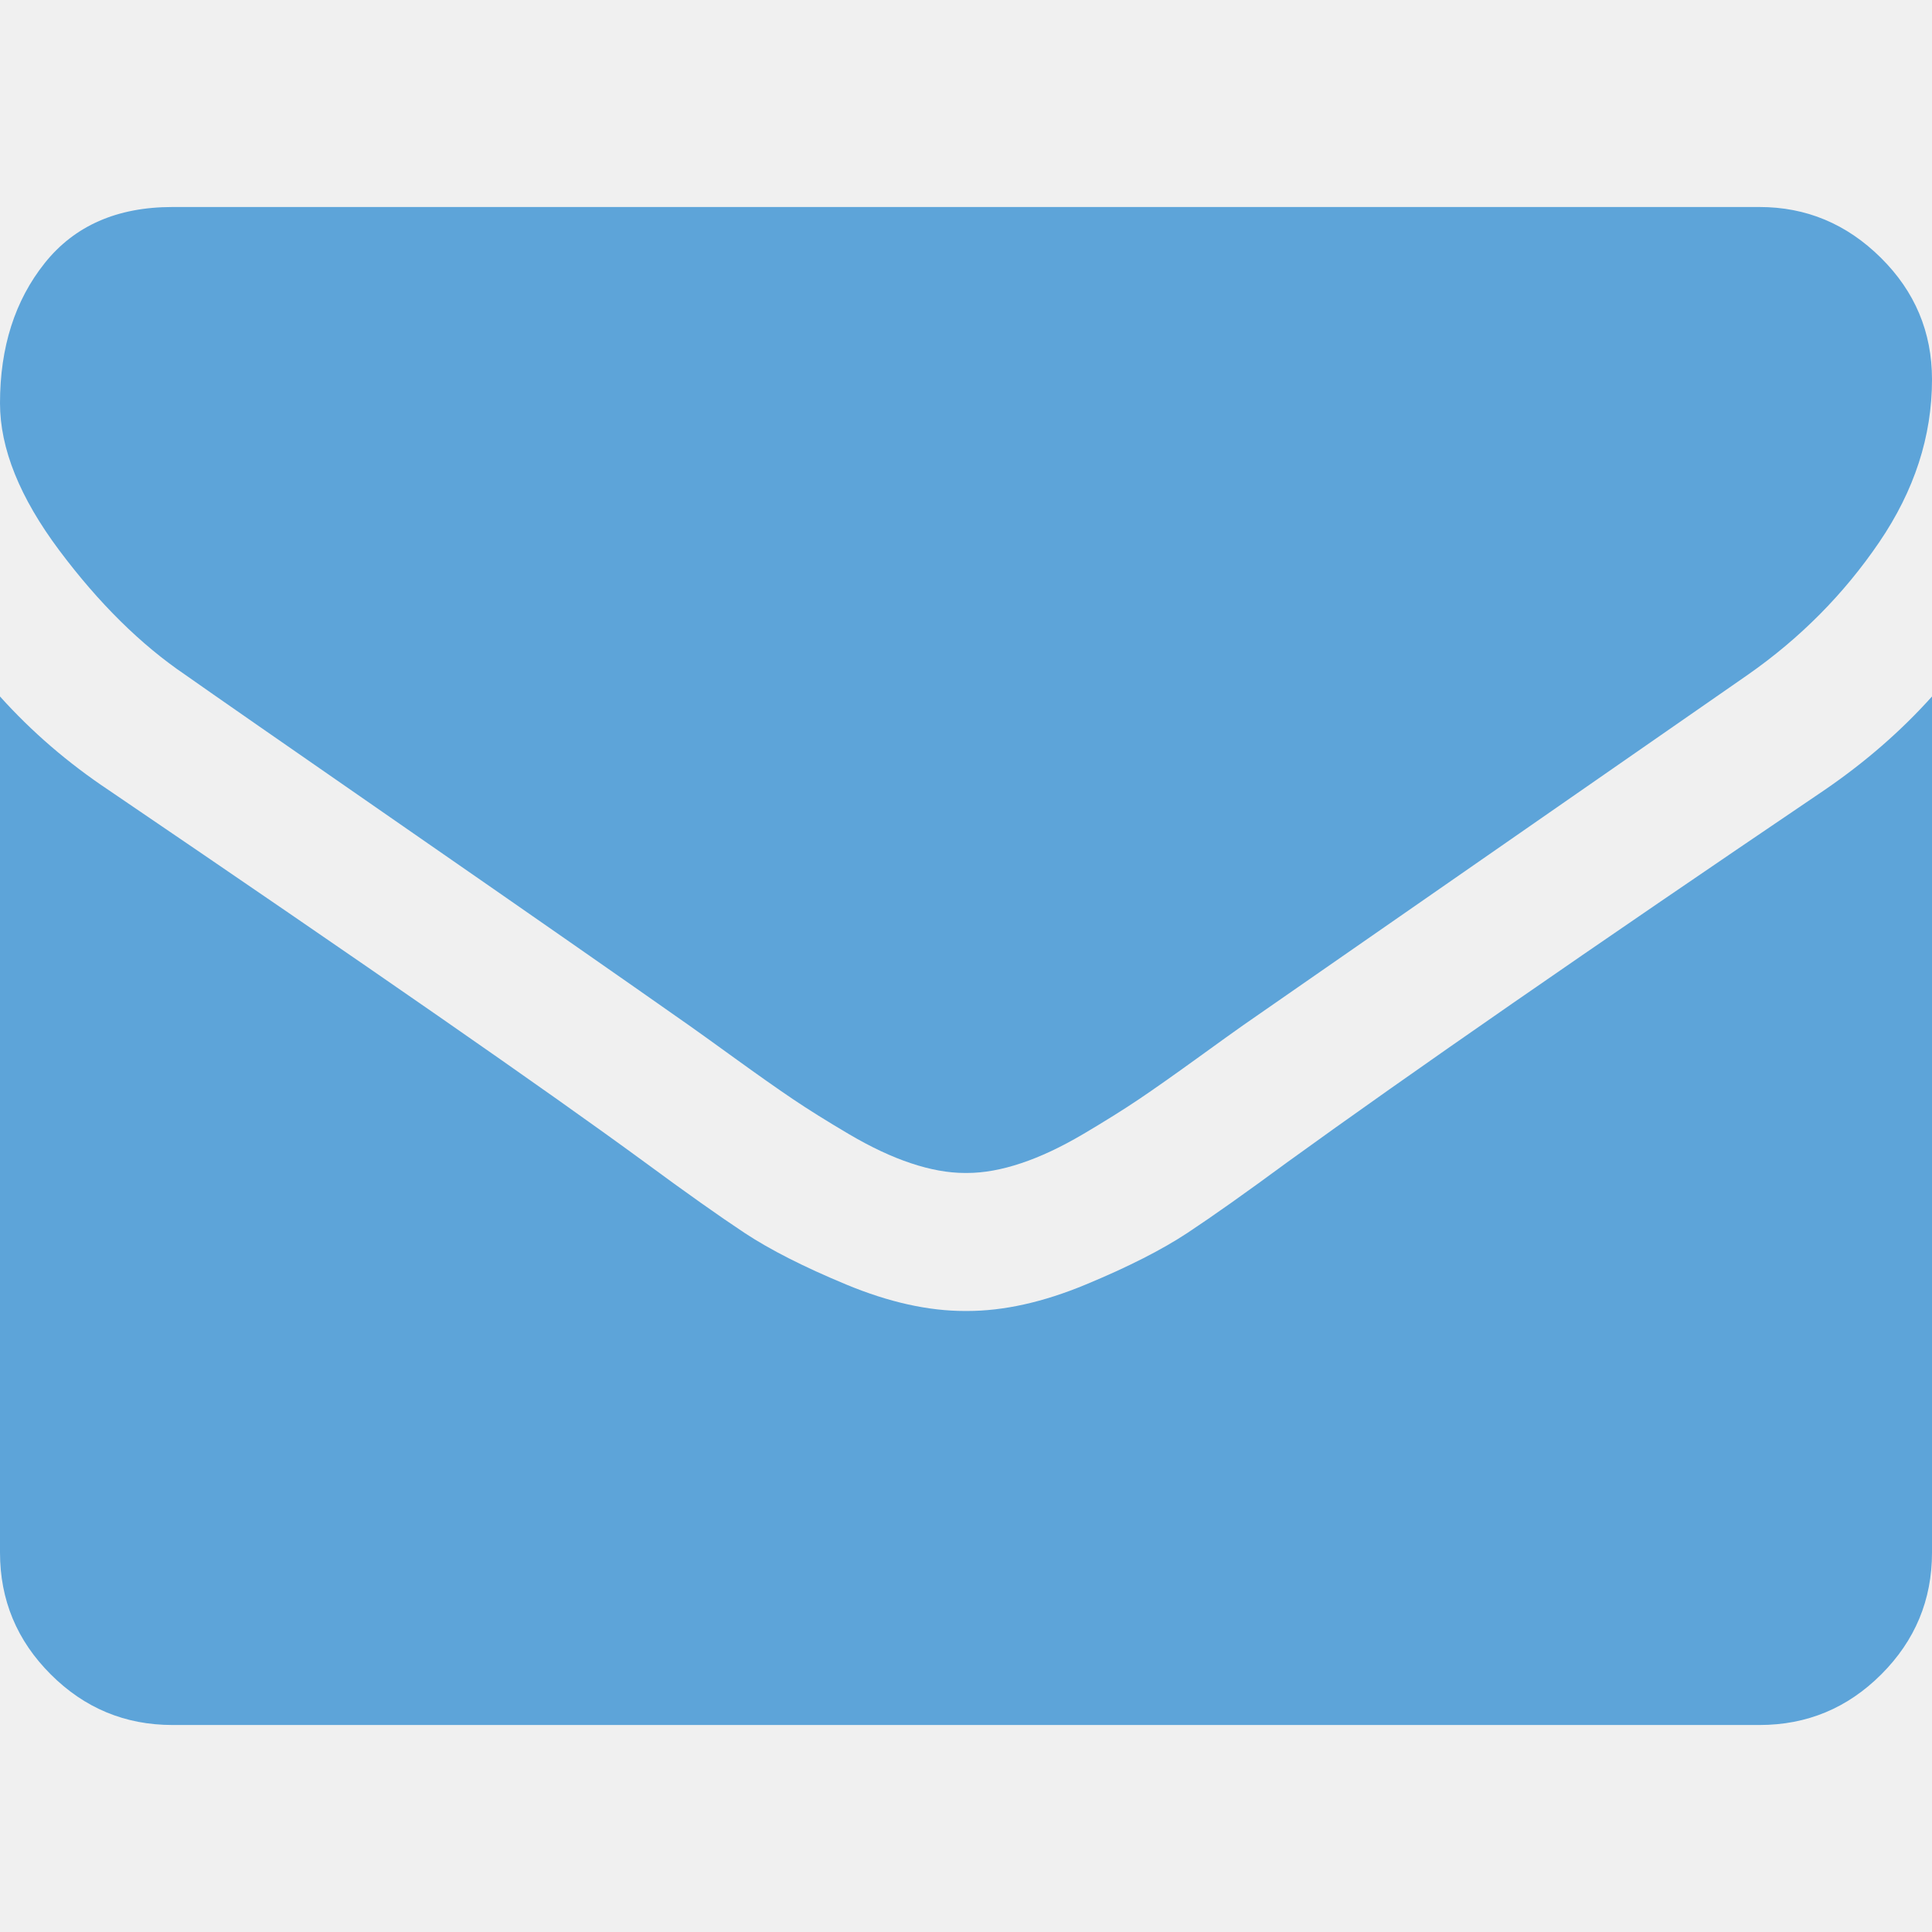
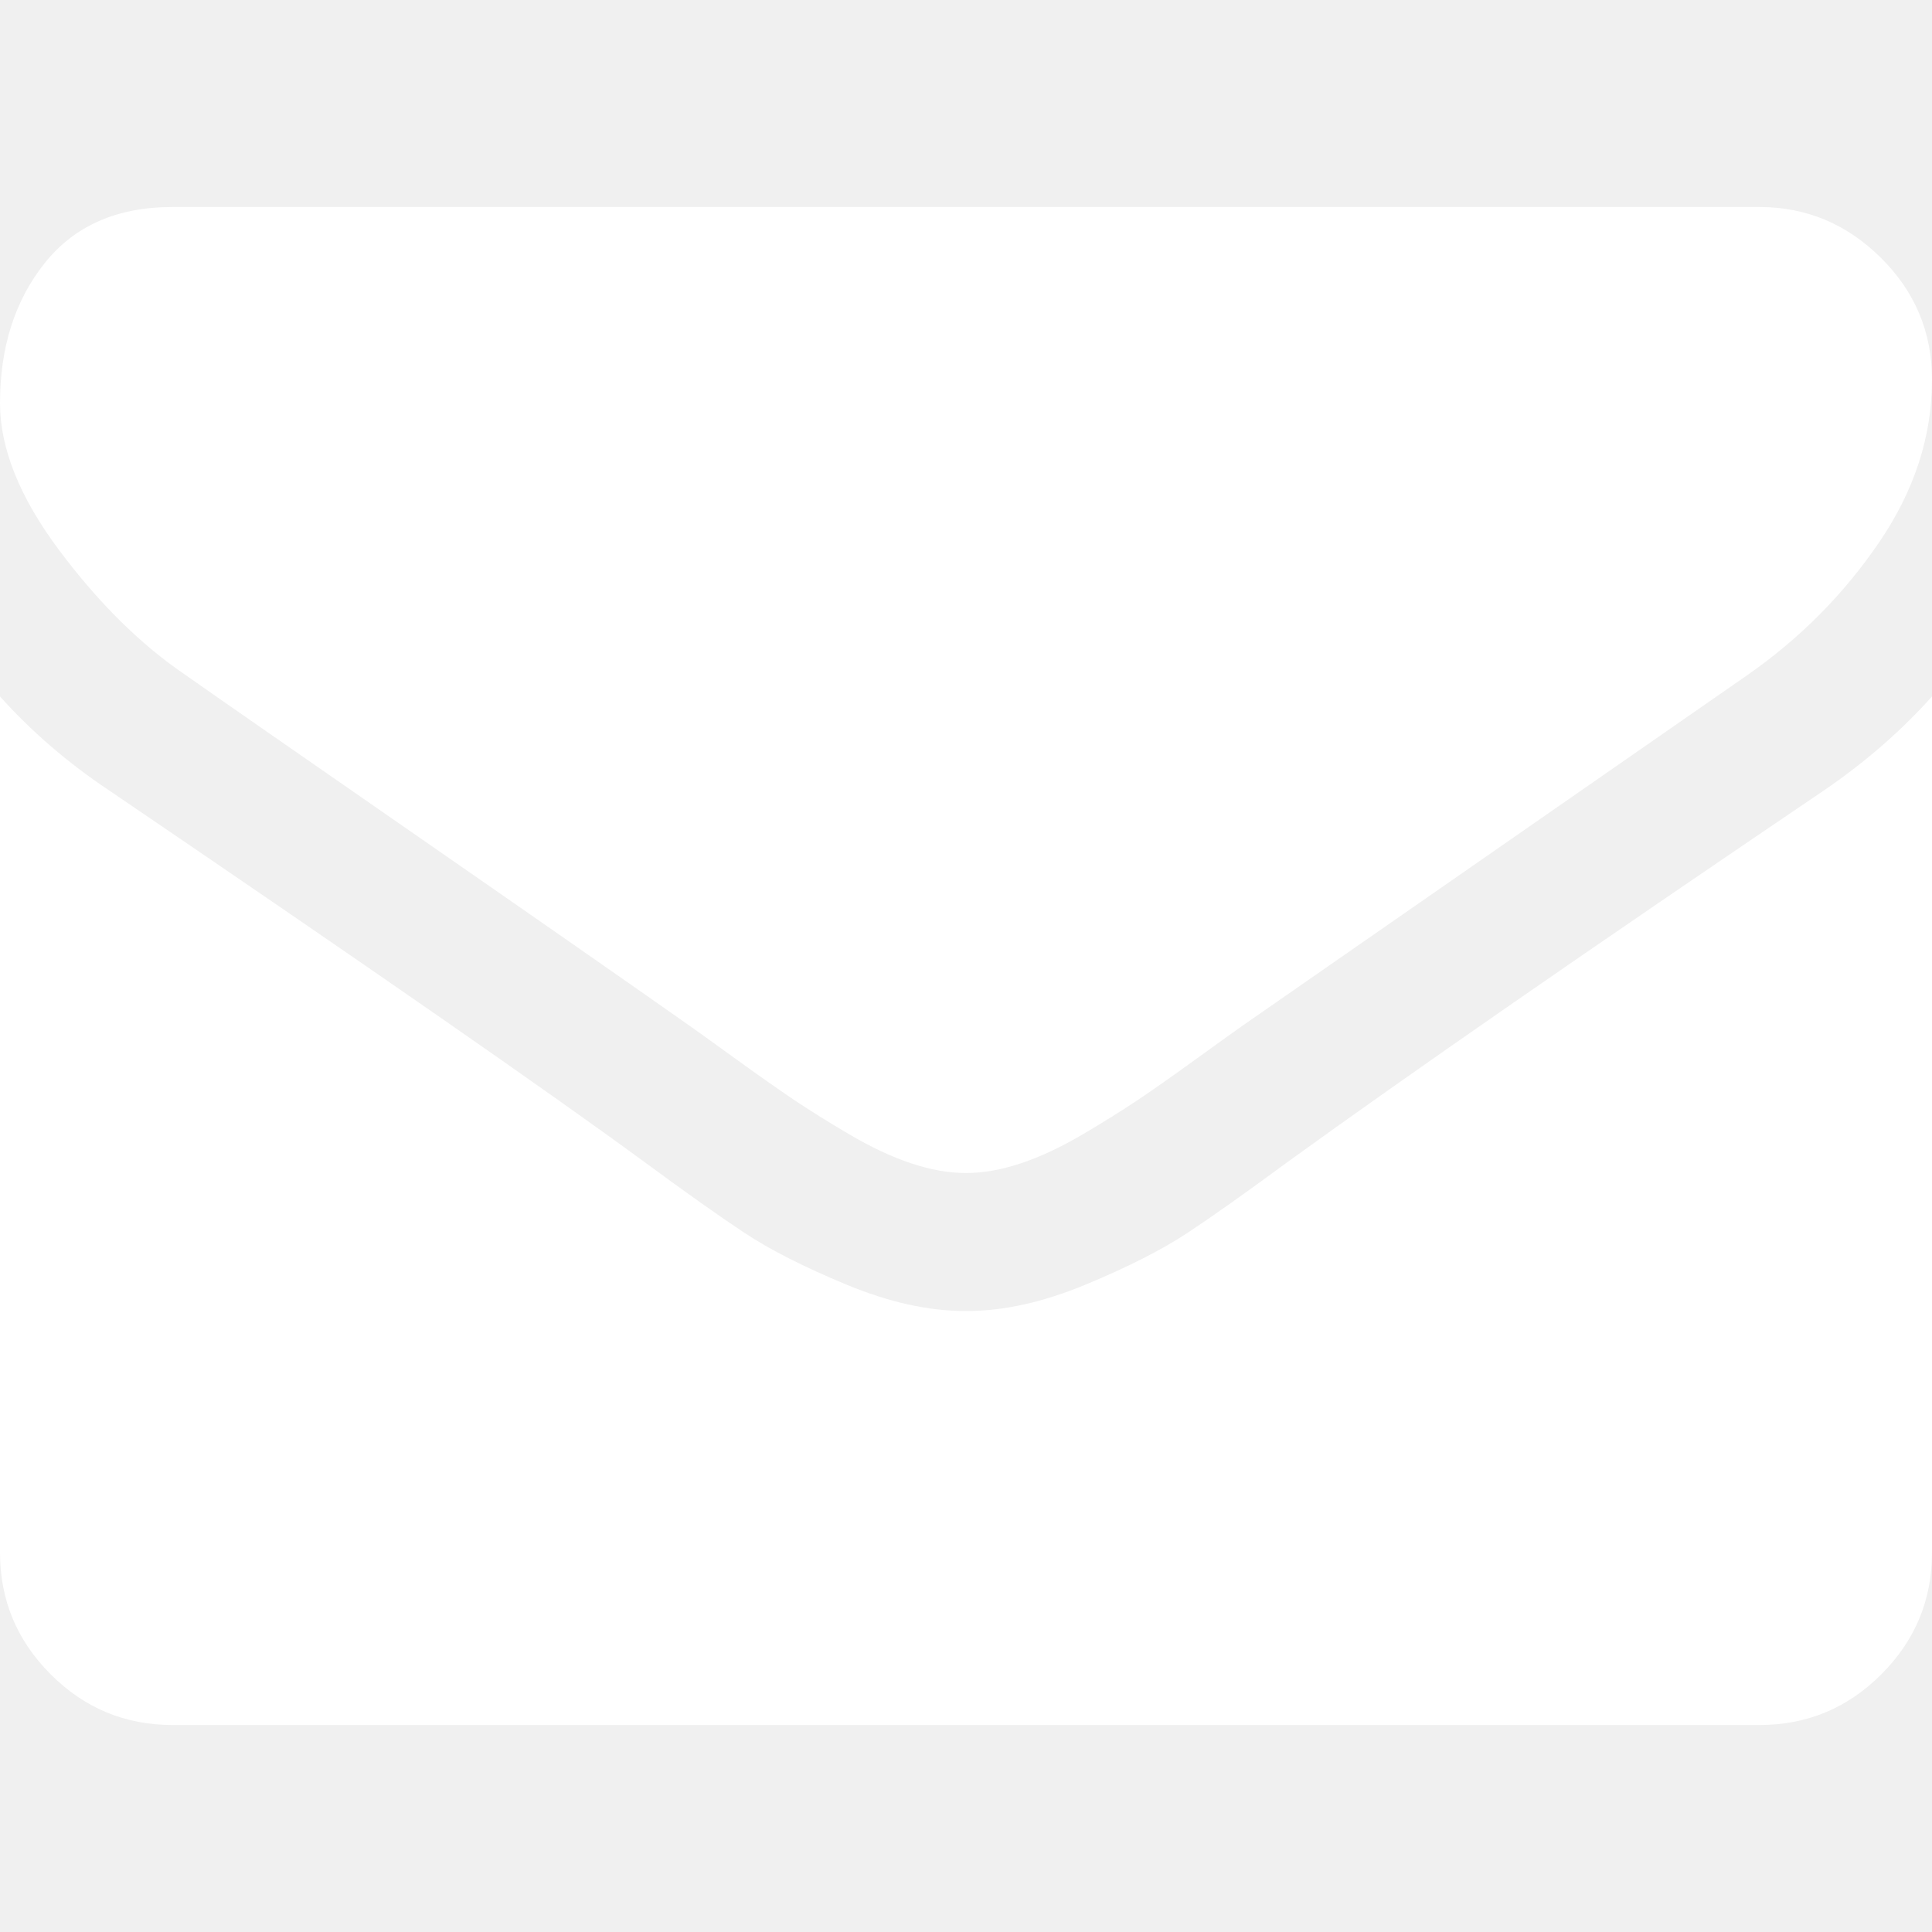
<svg xmlns="http://www.w3.org/2000/svg" version="1.1" id="Capa_1" x="0px" y="0px" width="512px" height="512px" viewBox="0 0 511.626 511.626" style="enable-background:new 0 0 511.626 511.626;" xml:space="preserve">
  <g>
    <g>
-       <path d="M49.106,178.729c6.472,4.567,25.981,18.131,58.528,40.685c32.548,22.554,57.482,39.92,74.803,52.099    c1.903,1.335,5.946,4.237,12.131,8.71c6.186,4.476,11.326,8.093,15.416,10.852c4.093,2.758,9.041,5.852,14.849,9.277    c5.806,3.422,11.279,5.996,16.418,7.7c5.14,1.718,9.898,2.569,14.275,2.569h0.287h0.288c4.377,0,9.137-0.852,14.277-2.569    c5.137-1.704,10.615-4.281,16.416-7.7c5.804-3.429,10.752-6.52,14.845-9.277c4.093-2.759,9.229-6.376,15.417-10.852    c6.184-4.477,10.232-7.375,12.135-8.71c17.508-12.179,62.051-43.11,133.615-92.79c13.894-9.703,25.502-21.411,34.827-35.116    c9.332-13.699,13.993-28.07,13.993-43.105c0-12.564-4.523-23.319-13.565-32.264c-9.041-8.947-19.749-13.418-32.117-13.418H45.679    c-14.655,0-25.933,4.948-33.832,14.844C3.949,79.562,0,91.934,0,106.779c0,11.991,5.236,24.985,15.703,38.974    C26.169,159.743,37.307,170.736,49.106,178.729z" fill="#5da4d9" />
-       <path d="M483.072,209.275c-62.424,42.251-109.824,75.087-142.177,98.501c-10.849,7.991-19.65,14.229-26.409,18.699    c-6.759,4.473-15.748,9.041-26.98,13.702c-11.228,4.668-21.692,6.995-31.401,6.995h-0.291h-0.287    c-9.707,0-20.177-2.327-31.405-6.995c-11.228-4.661-20.223-9.229-26.98-13.702c-6.755-4.47-15.559-10.708-26.407-18.699    c-25.697-18.842-72.995-51.68-141.896-98.501C17.987,202.047,8.375,193.762,0,184.437v226.685c0,12.57,4.471,23.319,13.418,32.265    c8.945,8.949,19.701,13.422,32.264,13.422h420.266c12.56,0,23.315-4.473,32.261-13.422c8.949-8.949,13.418-19.694,13.418-32.265    V184.437C503.441,193.569,493.927,201.854,483.072,209.275z" fill="#5da4d9" />
+       <path d="M49.106,178.729c6.472,4.567,25.981,18.131,58.528,40.685c32.548,22.554,57.482,39.92,74.803,52.099    c1.903,1.335,5.946,4.237,12.131,8.71c6.186,4.476,11.326,8.093,15.416,10.852c4.093,2.758,9.041,5.852,14.849,9.277    c5.806,3.422,11.279,5.996,16.418,7.7c5.14,1.718,9.898,2.569,14.275,2.569h0.287h0.288c4.377,0,9.137-0.852,14.277-2.569    c5.137-1.704,10.615-4.281,16.416-7.7c5.804-3.429,10.752-6.52,14.845-9.277c4.093-2.759,9.229-6.376,15.417-10.852    c6.184-4.477,10.232-7.375,12.135-8.71c17.508-12.179,62.051-43.11,133.615-92.79c13.894-9.703,25.502-21.411,34.827-35.116    c9.332-13.699,13.993-28.07,13.993-43.105c0-12.564-4.523-23.319-13.565-32.264c-9.041-8.947-19.749-13.418-32.117-13.418H45.679    c-14.655,0-25.933,4.948-33.832,14.844C3.949,79.562,0,91.934,0,106.779c0,11.991,5.236,24.985,15.703,38.974    C26.169,159.743,37.307,170.736,49.106,178.729z" fill="#FFFFFF" />
+       <path d="M483.072,209.275c-62.424,42.251-109.824,75.087-142.177,98.501c-10.849,7.991-19.65,14.229-26.409,18.699    c-6.759,4.473-15.748,9.041-26.98,13.702c-11.228,4.668-21.692,6.995-31.401,6.995h-0.291h-0.287    c-9.707,0-20.177-2.327-31.405-6.995c-11.228-4.661-20.223-9.229-26.98-13.702c-6.755-4.47-15.559-10.708-26.407-18.699    c-25.697-18.842-72.995-51.68-141.896-98.501C17.987,202.047,8.375,193.762,0,184.437v226.685c0,12.57,4.471,23.319,13.418,32.265    c8.945,8.949,19.701,13.422,32.264,13.422h420.266c12.56,0,23.315-4.473,32.261-13.422c8.949-8.949,13.418-19.694,13.418-32.265    V184.437C503.441,193.569,493.927,201.854,483.072,209.275z" fill="#FFFFFF" />
    </g>
  </g>
  <g>
</g>
  <g>
</g>
  <g>
</g>
  <g>
</g>
  <g>
</g>
  <g>
</g>
  <g>
</g>
  <g>
</g>
  <g>
</g>
  <g>
</g>
  <g>
</g>
  <g>
</g>
  <g>
</g>
  <g>
</g>
  <g>
</g>
</svg>
